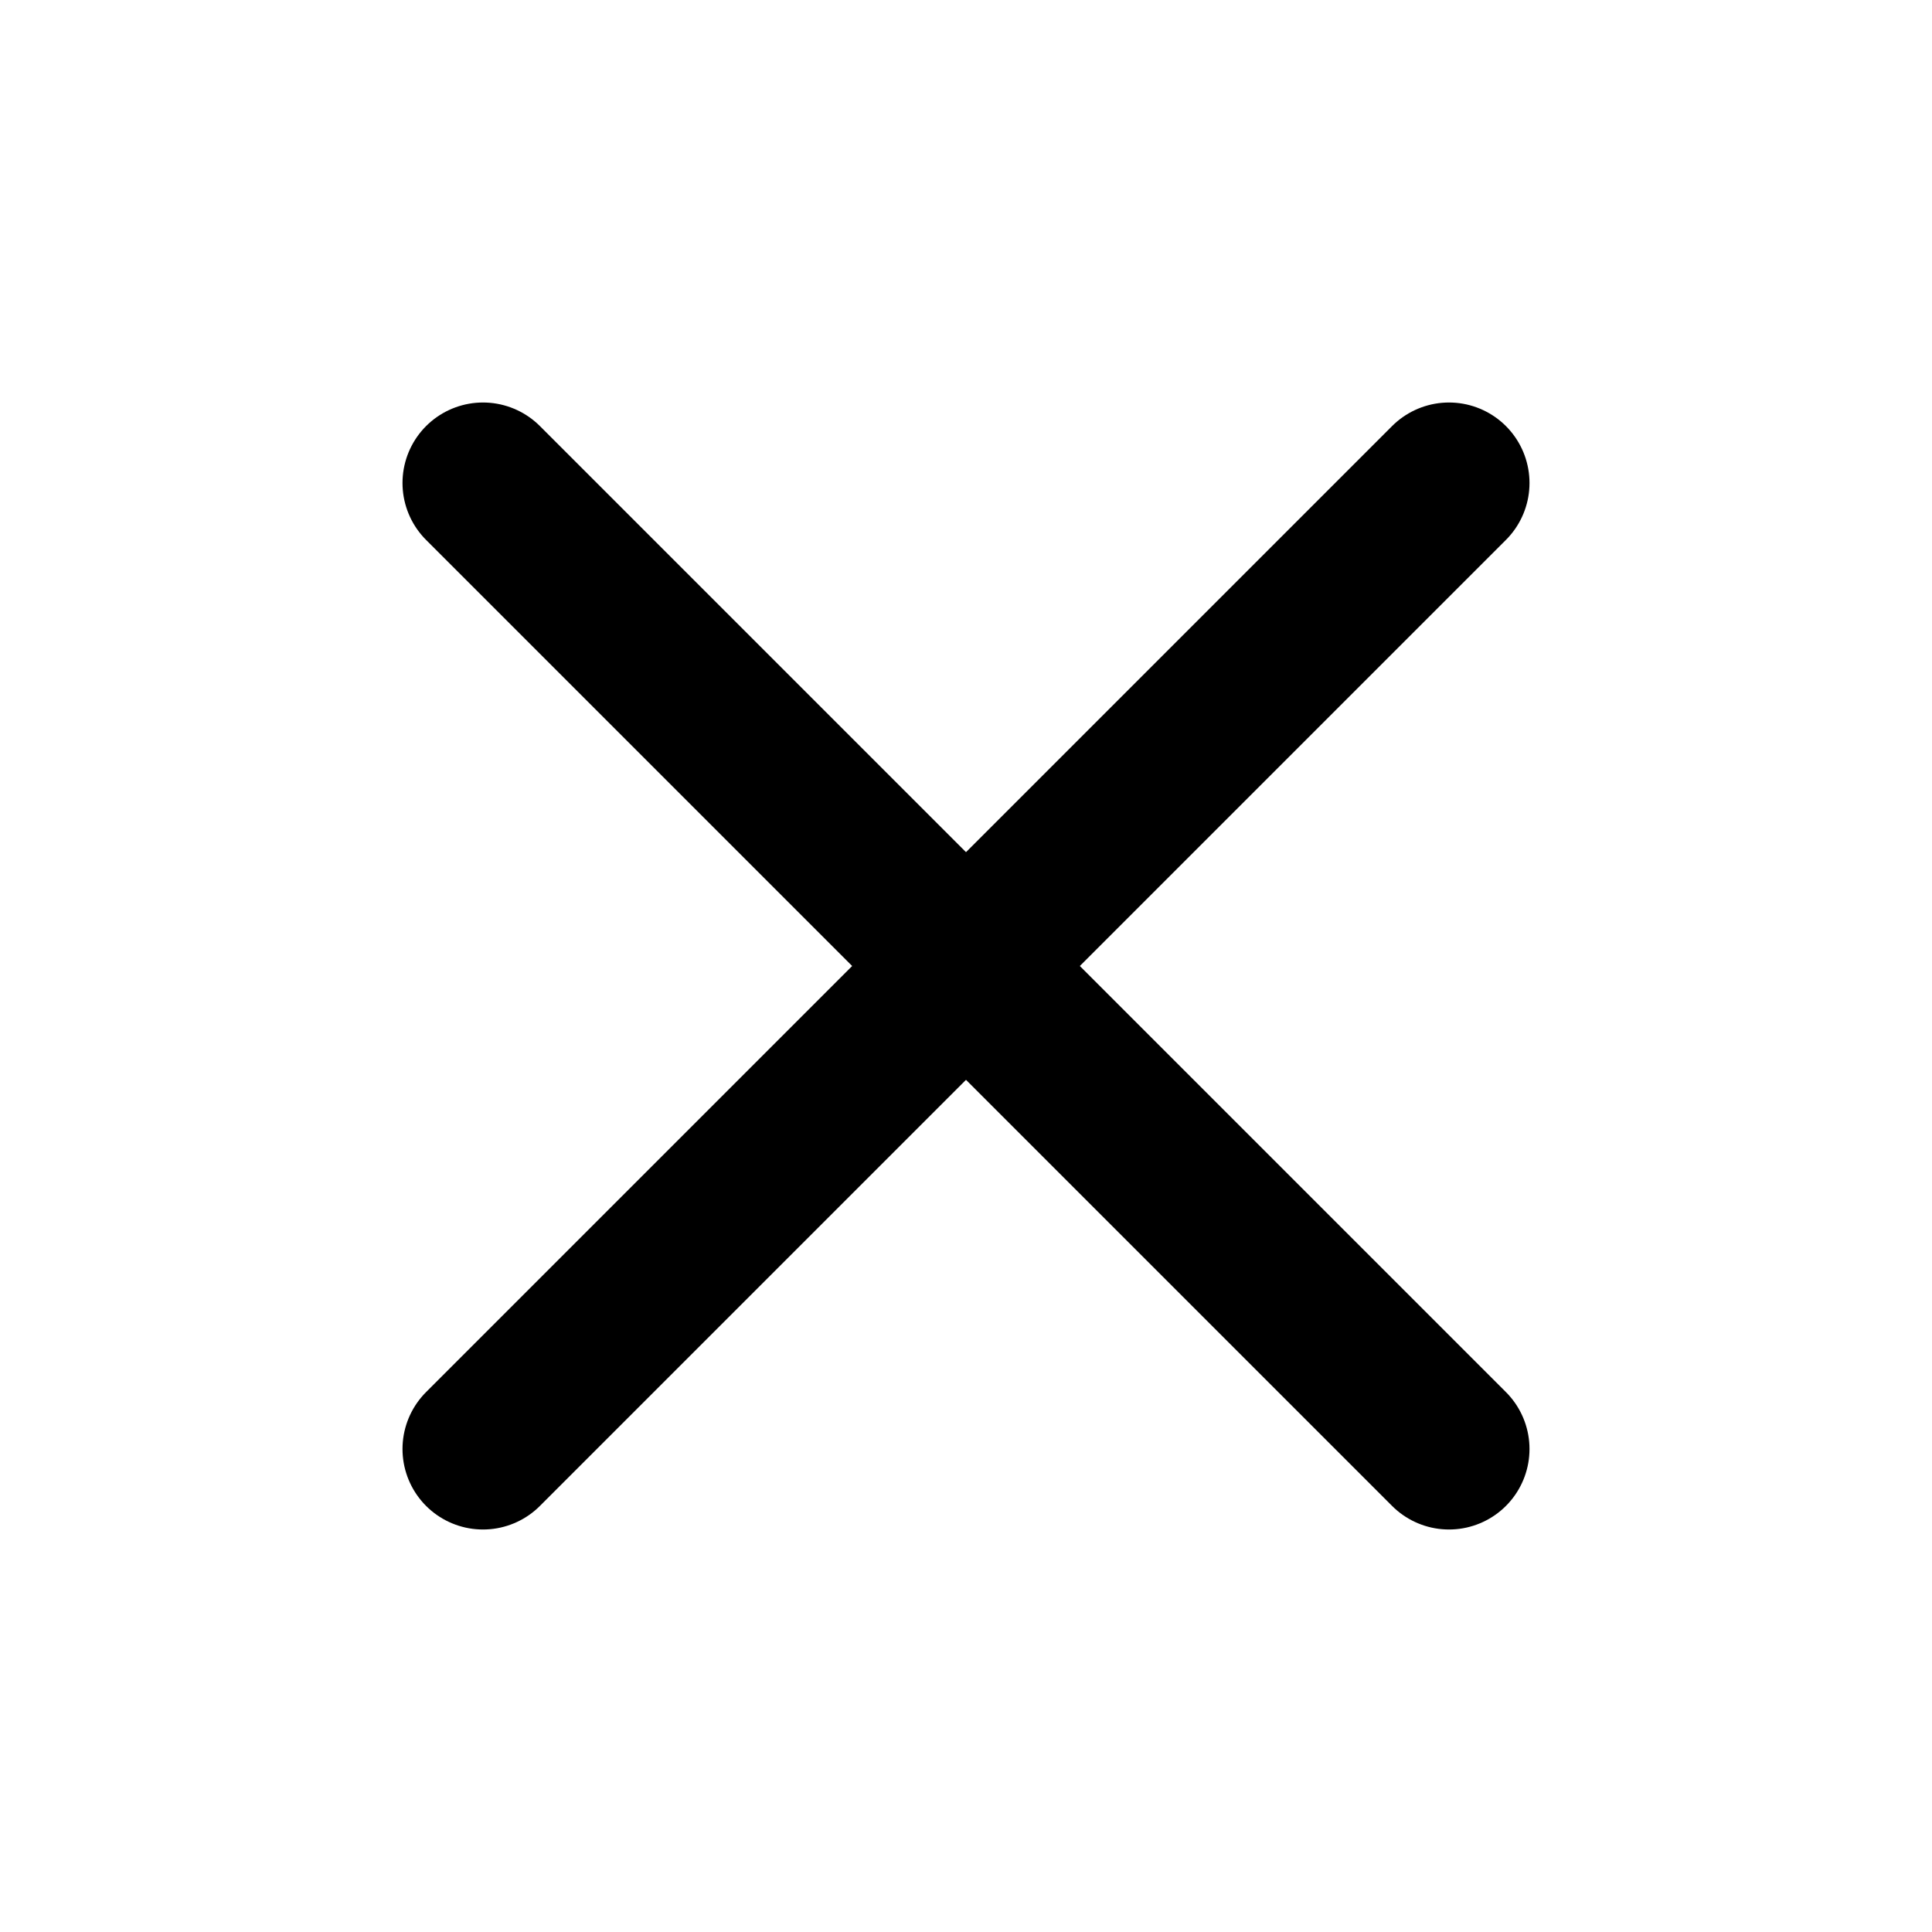
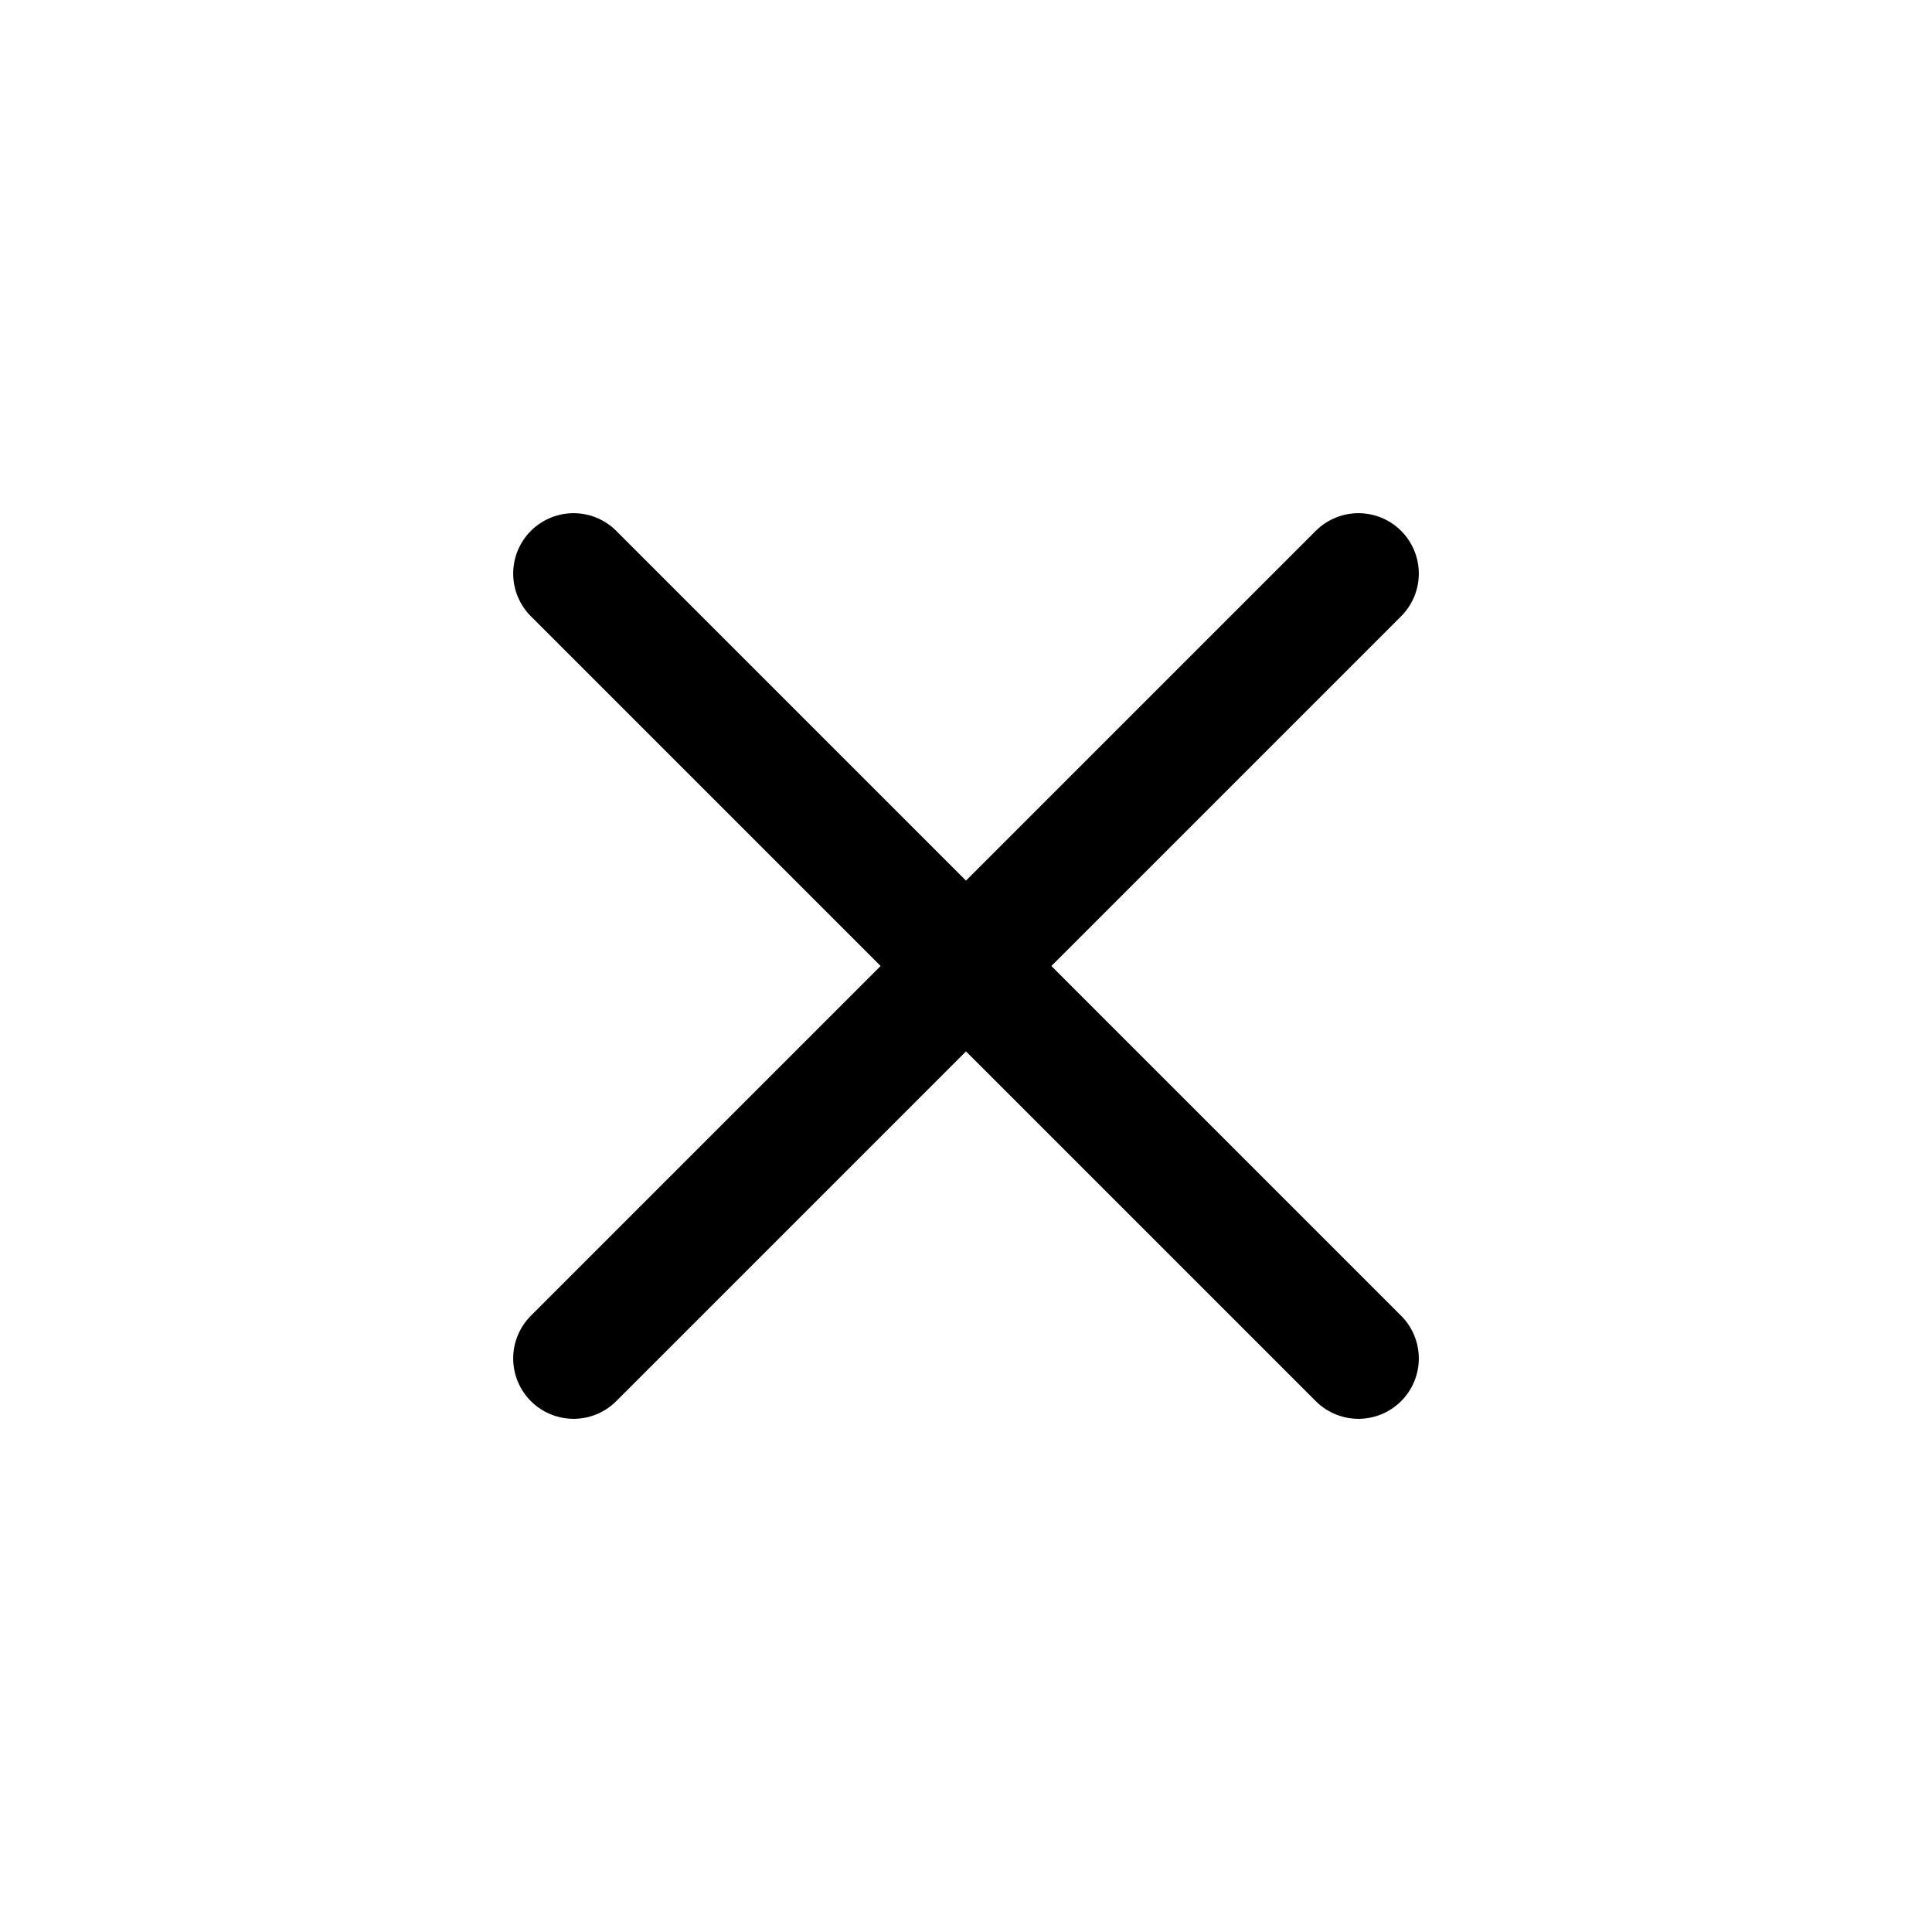
- <svg xmlns="http://www.w3.org/2000/svg" viewBox="0 0 24 24" fill="none" stroke="currentColor" stroke-width="2" stroke-linecap="round" stroke-linejoin="round">
-   <line x1="18" y1="6" x2="6" y2="18" />
-   <line x1="6" y1="6" x2="18" y2="18" />
+ <svg xmlns="http://www.w3.org/2000/svg" width="1em" height="1em" viewBox="0 0 24 24" fill="none">
+   <path d="M16.875 7.125L7.125 16.875M7.125 7.125L16.875 16.875" stroke="currentColor" stroke-width="1.5" stroke-linecap="round" stroke-linejoin="round" />
</svg>
